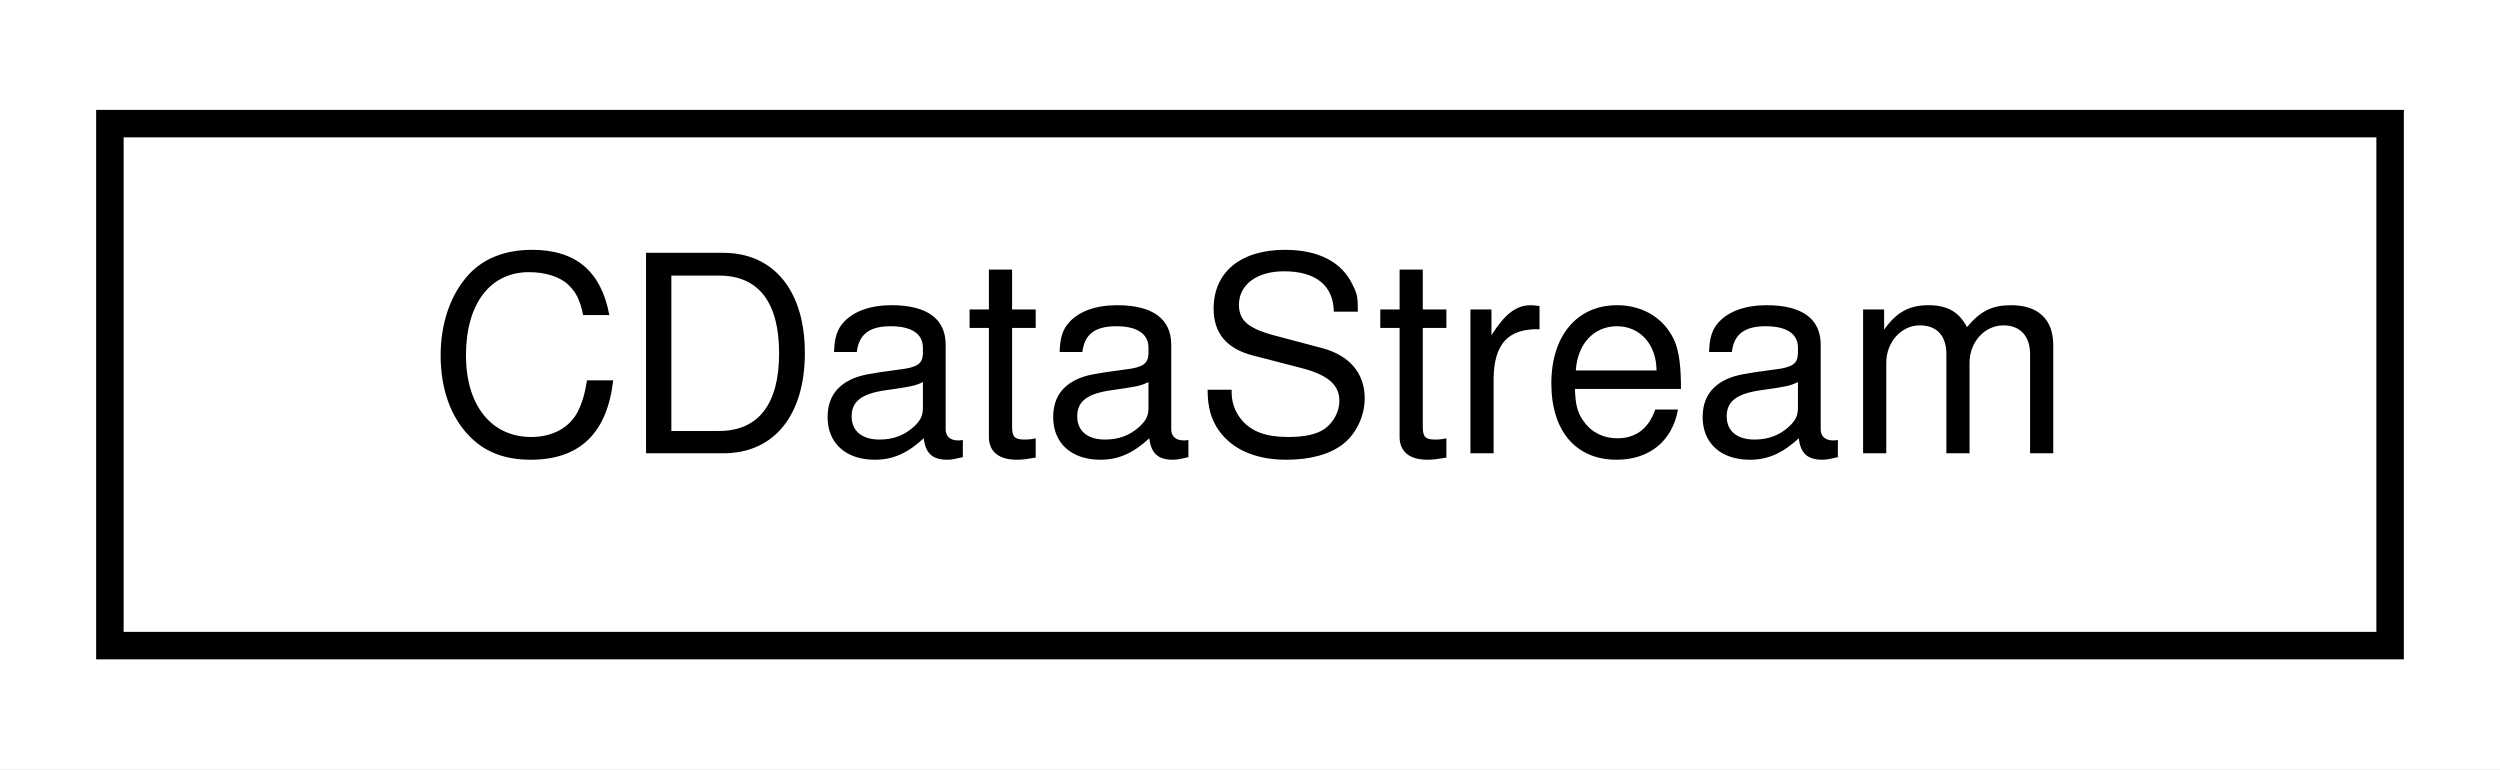
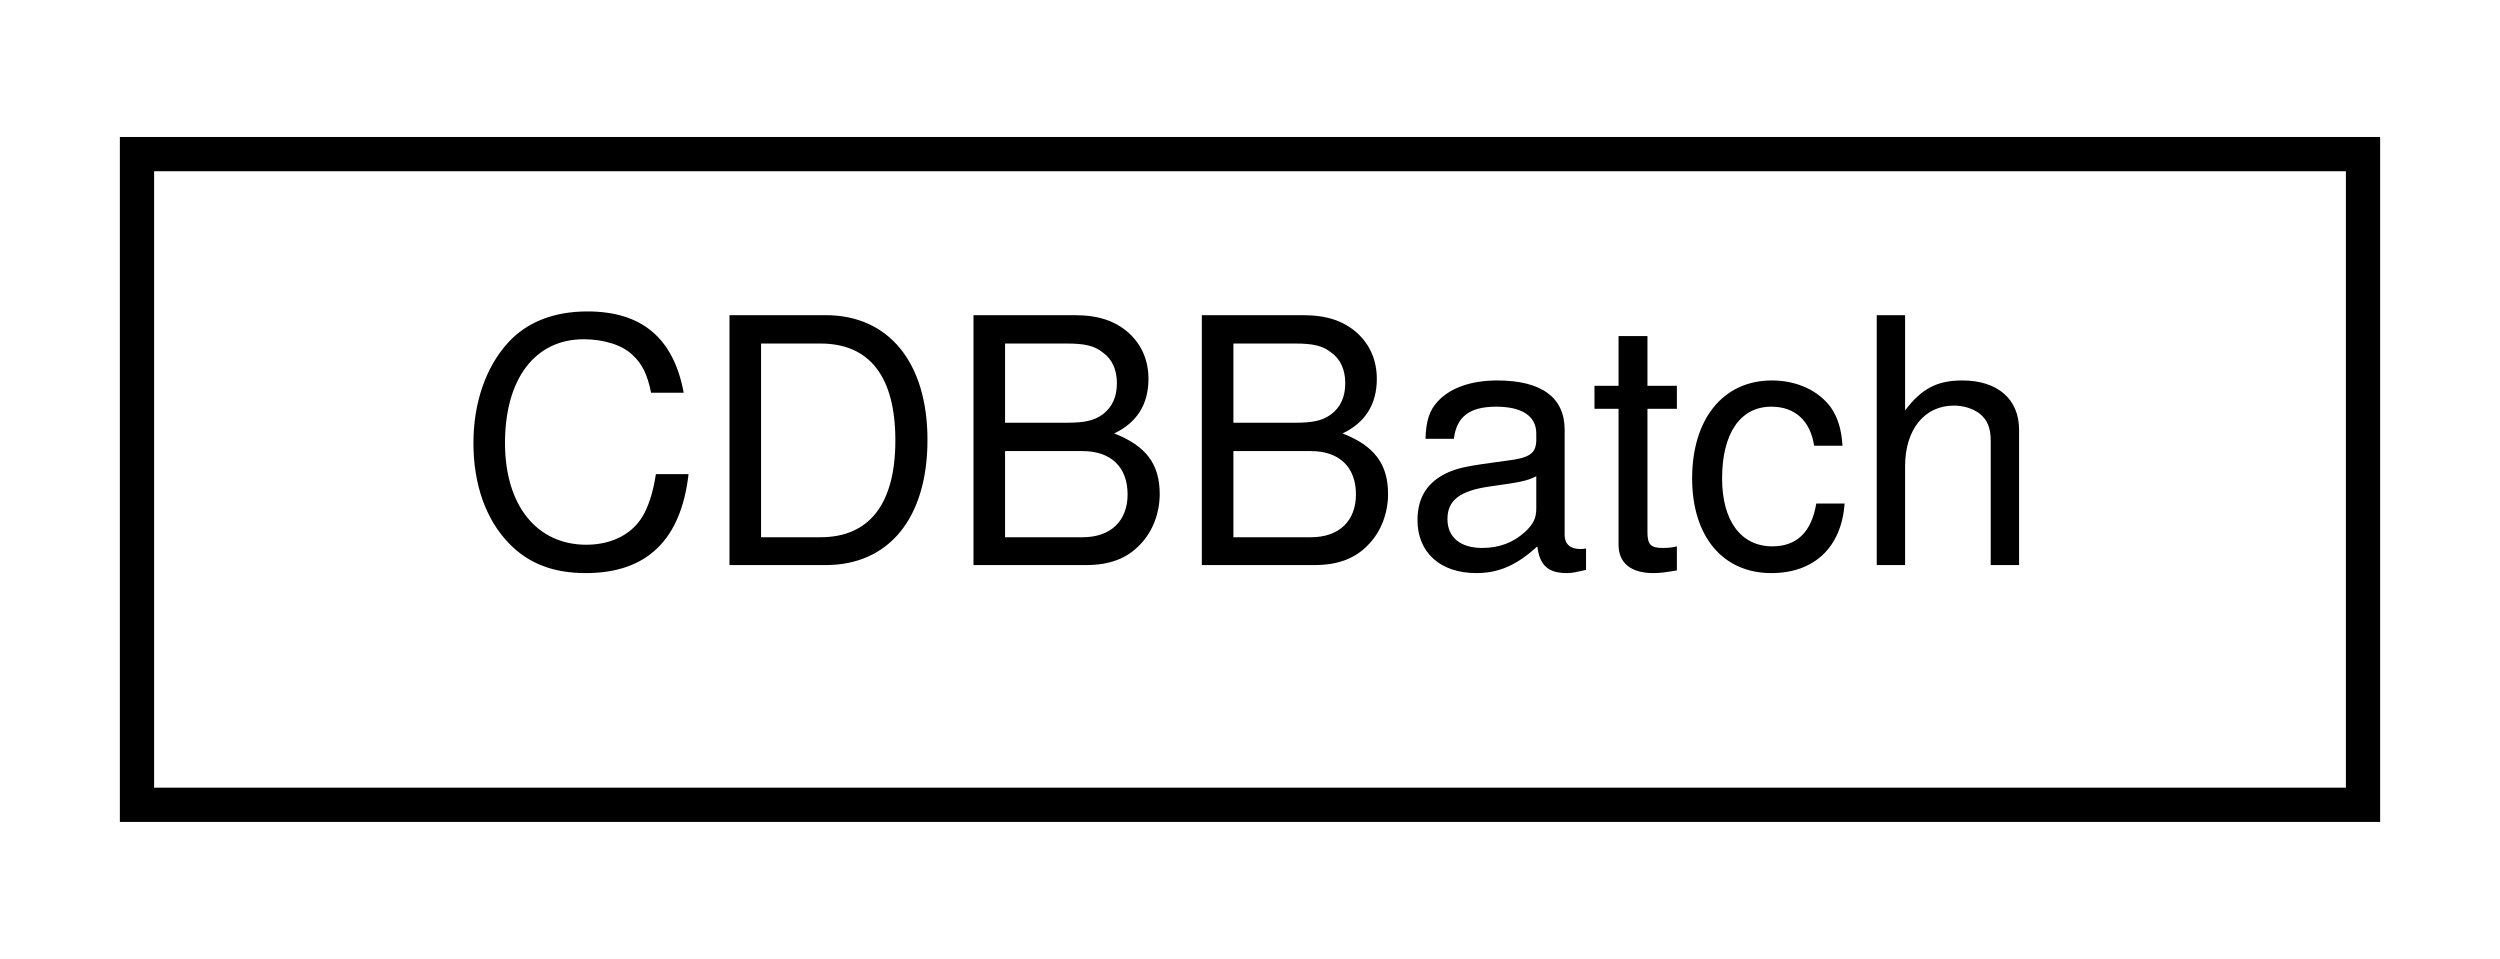
- <svg xmlns="http://www.w3.org/2000/svg" xmlns:xlink="http://www.w3.org/1999/xlink" width="91pt" height="28pt" viewBox="0.00 0.00 91.00 28.00">
+ <svg xmlns="http://www.w3.org/2000/svg" xmlns:xlink="http://www.w3.org/1999/xlink" width="73pt" height="28pt" viewBox="0.00 0.00 73.00 28.00">
  <g id="graph0" class="graph" transform="scale(1 1) rotate(0) translate(4 24)">
-     <polygon fill="white" stroke="none" points="-4,4 -4,-24 87,-24 87,4 -4,4" />
+     <polygon fill="white" stroke="none" points="-4,4 -4,-24 69,-24 69,4 -4,4" />
    <g id="node1" class="node">
      <g id="a_node1">
-         <a xlink:href="class_c_data_stream.html" target="_top" xlink:title="Double ended buffer combining vector and stream-like interfaces. ">
-           <polygon fill="white" stroke="black" points="0,-0.5 0,-19.5 83,-19.5 83,-0.5 0,-0.5" />
-           <text text-anchor="middle" x="41.5" y="-7.5" font-family="Helvetica,sans-Serif" font-size="10.00">CDataStream</text>
+         <a xlink:href="class_c_d_b_batch.html" target="_top" xlink:title="Batch of changes queued to be written to a CDBWrapper. ">
+           <polygon fill="white" stroke="black" points="0,-0.5 0,-19.5 65,-19.5 65,-0.5 0,-0.5" />
+           <text text-anchor="middle" x="32.5" y="-7.5" font-family="Helvetica,sans-Serif" font-size="10.00">CDBBatch</text>
        </a>
      </g>
    </g>
  </g>
</svg>
